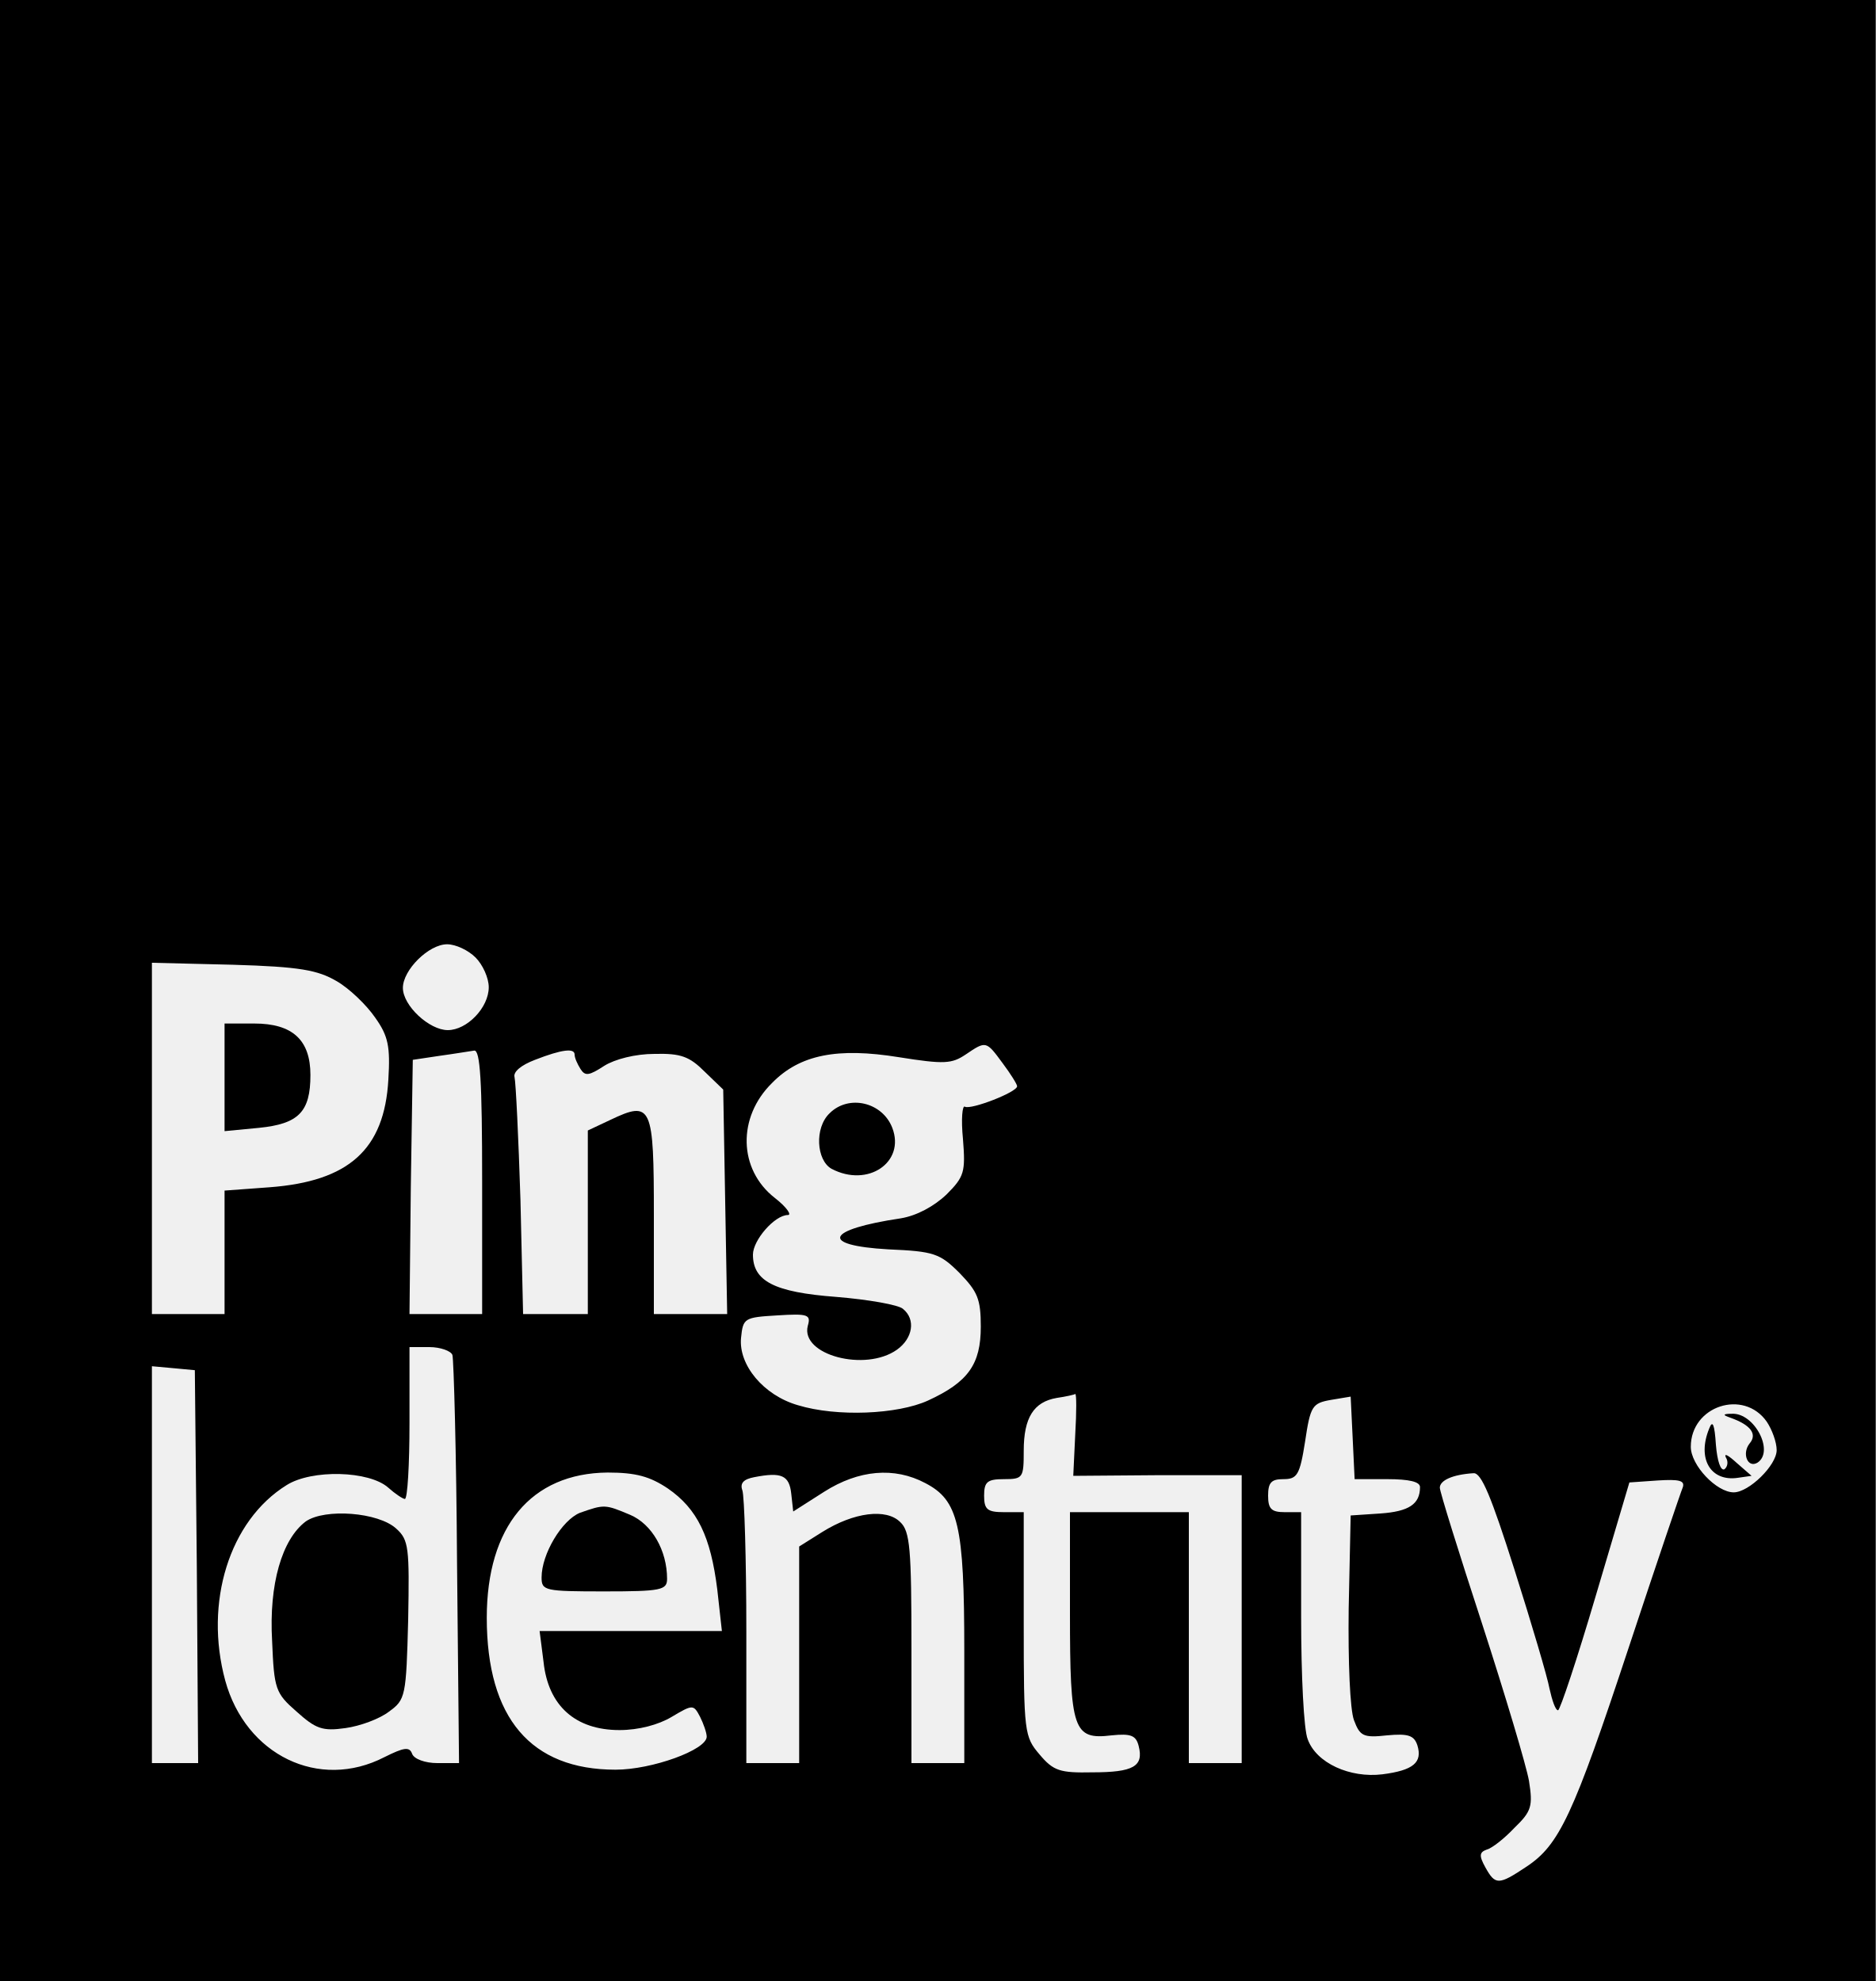
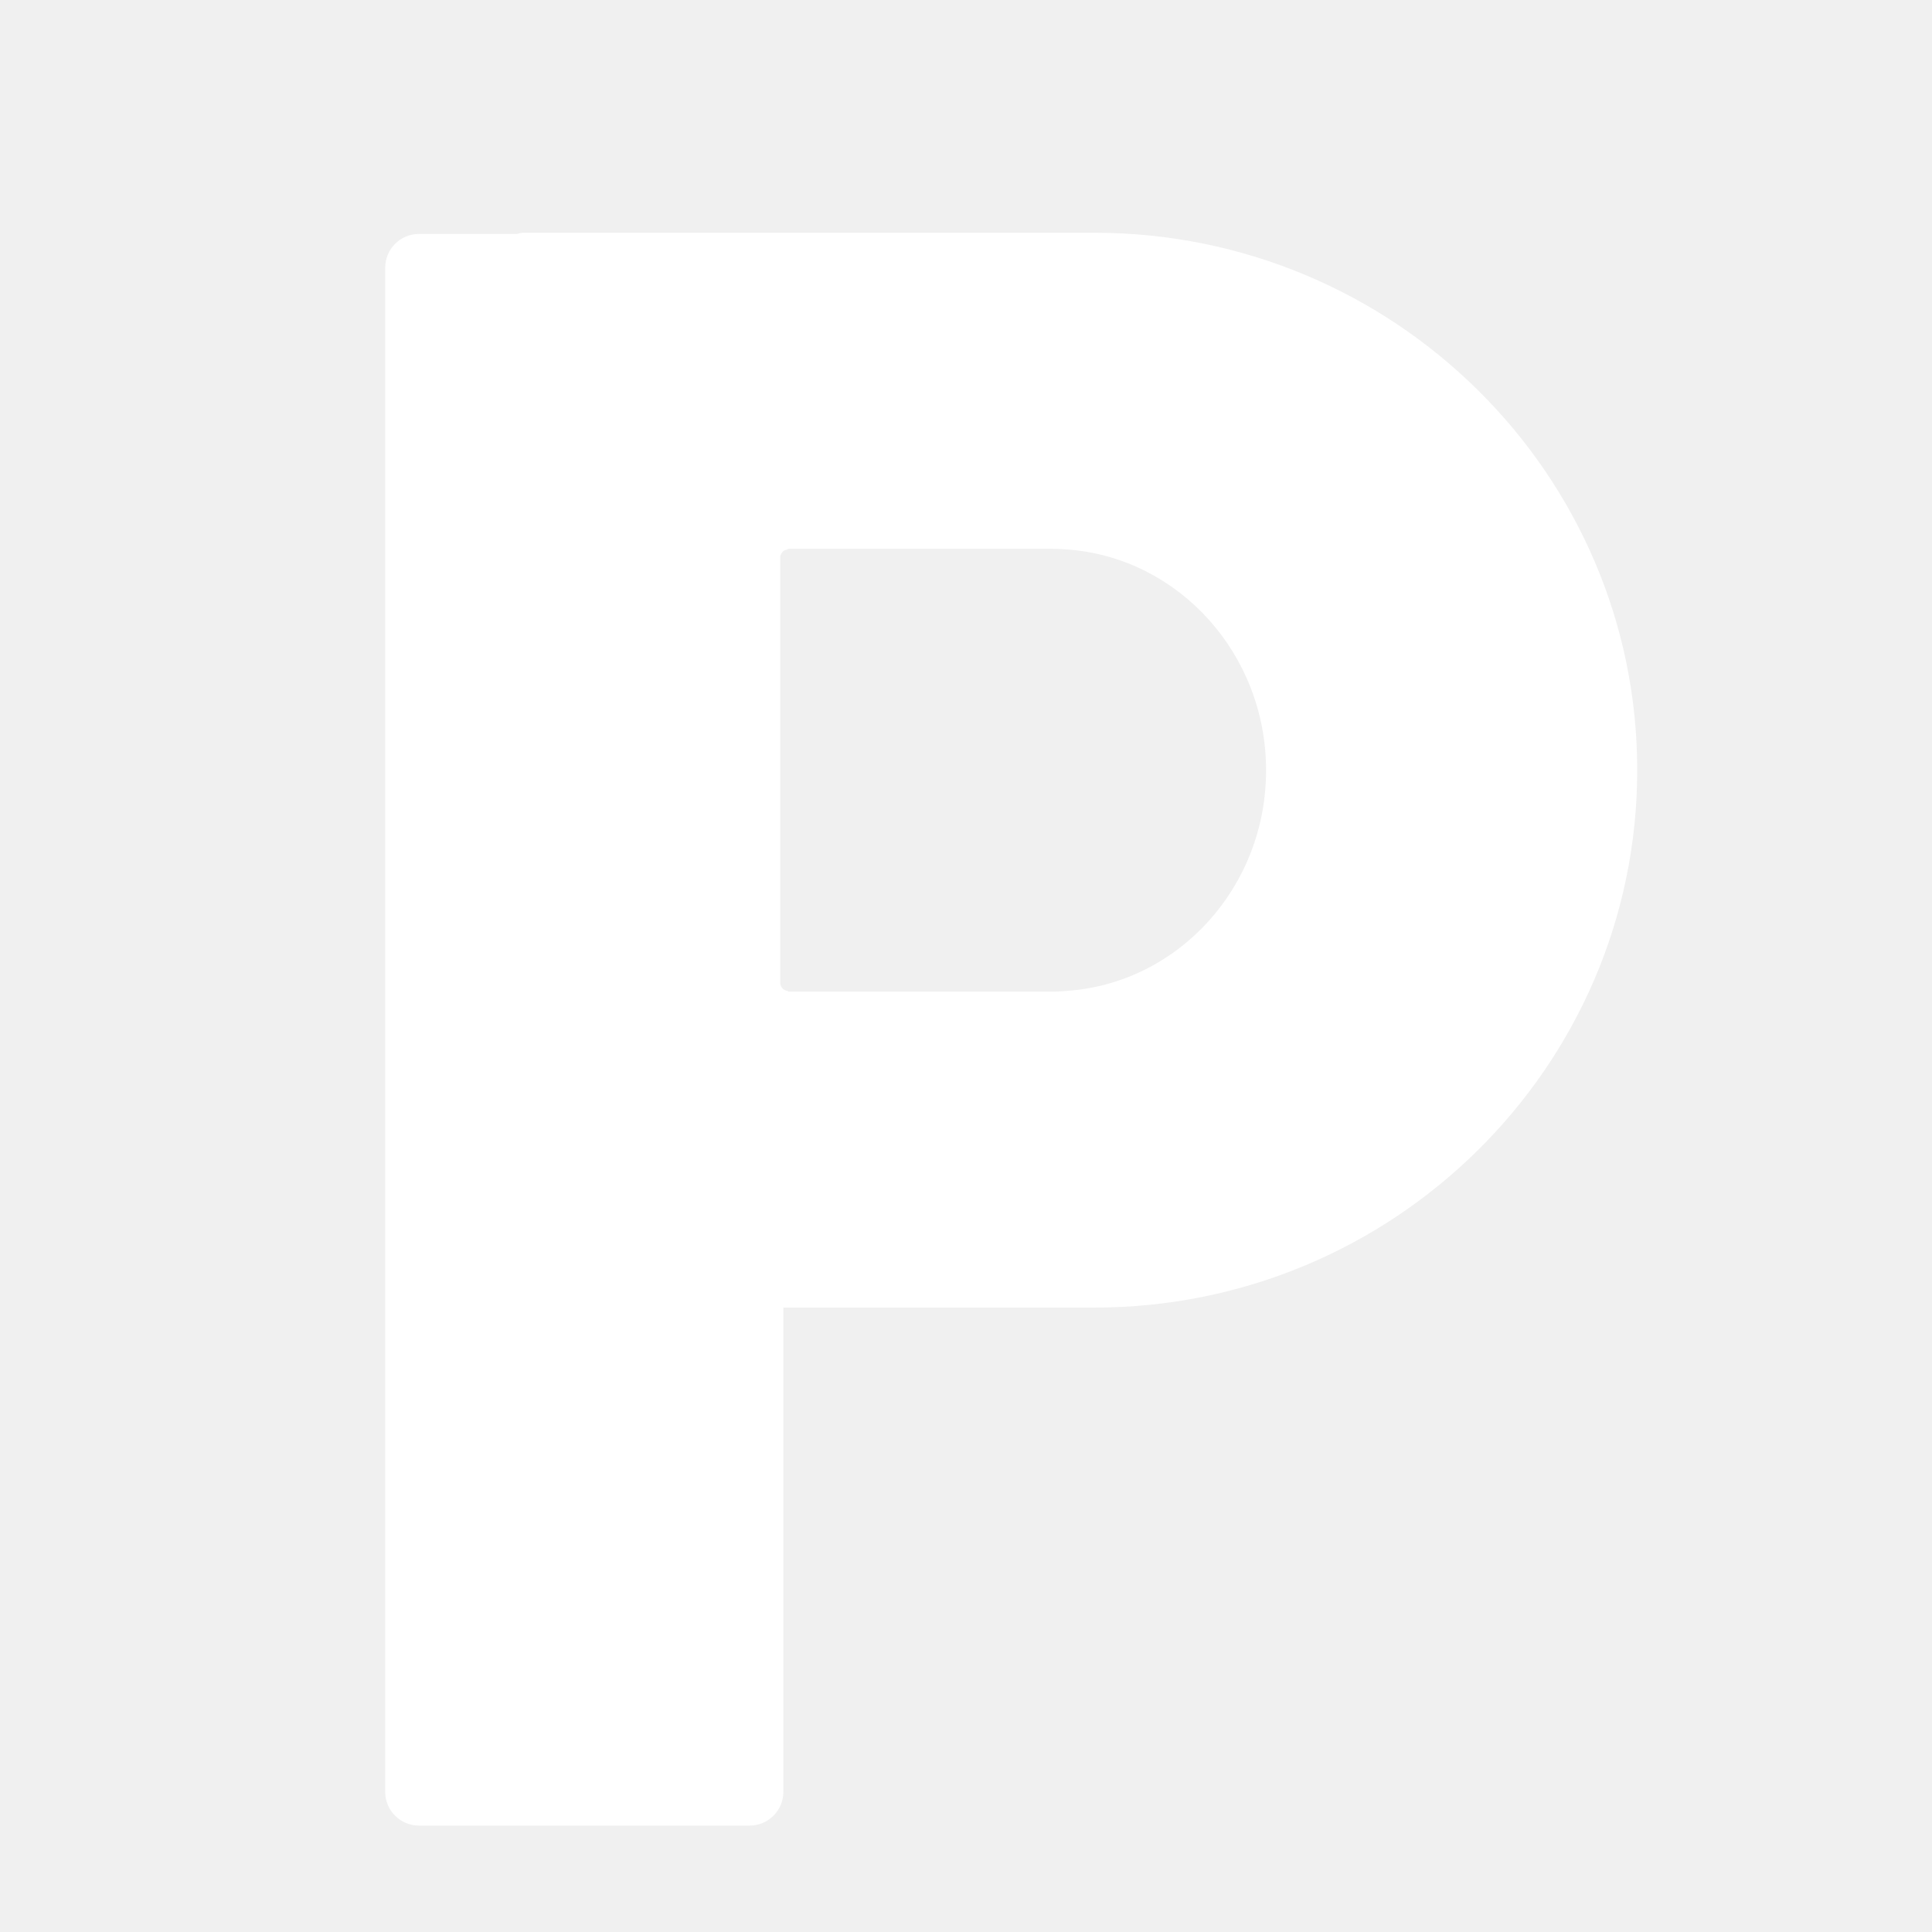
- <svg xmlns="http://www.w3.org/2000/svg" version="1.0" width="284pt" height="300pt" viewBox="0 0 284 300" preserveAspectRatio="xMidYMid meet">
-   <g transform="translate(0,300) scale(0.1,-0.1)" stroke="none">
-     <path d="M0 1500 l0 -1500 1420 0 1420 0 0 1500 0 1500 -1420 0 -1420 0 0 -1500z m720 50 c11 -11 20 -31 20 -45 0 -31 -33 -65 -62 -65 -28 0 -68 37 -68 64 0 27 39 66 67 66 13 0 32 -9 43 -20z m-210 -36 c19 -11 45 -36 58 -55 20 -28 23 -44 20 -94 -6 -106 -60 -154 -180 -163 l-68 -5 0 -93 0 -94 -55 0 -55 0 0 266 0 266 123 -3 c101 -3 128 -8 157 -25z m1008 -124 c12 -16 22 -32 22 -35 0 -9 -70 -36 -79 -31 -4 3 -6 -19 -3 -49 4 -50 2 -57 -25 -84 -19 -18 -45 -32 -69 -36 -114 -17 -124 -41 -19 -47 69 -3 78 -6 108 -36 27 -28 32 -39 32 -81 0 -57 -19 -84 -80 -112 -46 -21 -138 -25 -197 -7 -52 15 -90 61 -86 102 3 30 5 31 55 34 47 3 51 1 46 -16 -11 -44 87 -70 135 -36 24 17 29 46 9 62 -7 6 -52 14 -101 18 -94 7 -126 24 -126 64 0 22 33 60 53 60 6 0 -2 12 -20 26 -55 43 -57 122 -4 174 42 43 99 54 192 39 69 -11 80 -10 101 4 31 21 31 21 56 -13z m-788 -180 l0 -200 -55 0 -55 0 2 193 3 192 40 6 c22 3 46 7 53 8 9 1 12 -45 12 -199z m140 193 c0 -5 4 -14 9 -22 7 -11 13 -10 36 5 16 10 47 18 76 18 40 1 53 -4 76 -27 l28 -27 3 -170 3 -170 -55 0 -56 0 0 149 c0 167 -3 175 -66 145 l-34 -16 0 -139 0 -139 -49 0 -49 0 -4 173 c-3 94 -7 178 -9 186 -2 8 10 18 31 26 41 16 60 18 60 8z m-185 -455 c2 -7 6 -149 7 -316 l3 -302 -33 0 c-18 0 -35 6 -38 14 -4 11 -12 10 -42 -5 -99 -51 -210 3 -241 116 -32 118 6 242 93 296 38 24 125 22 154 -4 10 -9 22 -17 25 -17 4 0 7 52 7 115 l0 115 30 0 c17 0 33 -6 35 -12z m-387 -320 l2 -298 -35 0 -35 0 0 301 0 300 33 -3 32 -3 3 -297z m1330 200 l-3 -63 128 1 127 0 0 -218 0 -218 -40 0 -40 0 0 190 0 190 -90 0 -90 0 0 -153 c0 -177 5 -192 63 -185 29 3 37 0 41 -16 8 -31 -8 -40 -70 -40 -49 -1 -59 2 -80 27 -23 27 -24 33 -24 198 l0 169 -30 0 c-25 0 -30 4 -30 25 0 21 5 25 30 25 29 0 30 2 30 43 0 50 15 74 50 80 14 2 27 5 28 6 2 0 2 -27 0 -61z m472 -68 c34 0 50 -4 50 -12 0 -26 -17 -37 -60 -40 l-45 -3 -3 -141 c-1 -81 2 -153 8 -169 9 -24 14 -27 50 -23 32 3 41 0 46 -15 8 -26 -6 -38 -53 -44 -49 -6 -100 17 -113 53 -6 14 -10 97 -10 185 l0 159 -25 0 c-20 0 -25 5 -25 25 0 20 5 25 23 25 21 0 25 6 33 57 8 54 11 58 39 63 l30 5 3 -62 3 -63 49 0z m575 87 c8 -12 15 -31 15 -43 0 -23 -42 -64 -65 -64 -26 0 -65 41 -65 69 0 62 80 88 115 38z m-1664 -101 c45 -31 65 -73 75 -153 l7 -63 -138 0 -138 0 6 -47 c7 -66 48 -103 115 -103 29 0 59 8 79 20 32 19 33 19 43 0 5 -10 10 -24 10 -30 0 -20 -83 -50 -138 -50 -128 0 -195 78 -195 230 0 138 67 219 183 220 43 0 64 -6 91 -24z m187 -8 l3 -27 47 30 c52 33 106 38 153 13 50 -26 59 -63 59 -254 l0 -170 -40 0 -40 0 0 174 c0 150 -2 177 -17 191 -21 21 -70 15 -118 -15 l-35 -22 0 -164 0 -164 -40 0 -40 0 0 199 c0 110 -3 206 -6 214 -4 11 2 17 18 20 41 8 53 3 56 -25z m1095 -115 c26 -82 50 -163 53 -180 4 -18 9 -33 13 -33 3 0 29 78 57 173 l51 172 43 3 c32 2 41 0 38 -10 -3 -7 -40 -116 -82 -243 -84 -254 -105 -299 -155 -332 -42 -28 -47 -28 -62 -1 -10 18 -9 23 2 27 8 2 27 17 42 33 26 25 28 33 22 71 -4 23 -36 130 -71 238 -35 107 -64 200 -64 206 0 11 19 20 51 22 12 1 27 -36 62 -146z" />
-     <path d="M340 1369 l0 -82 52 5 c60 6 78 24 78 80 0 53 -27 78 -85 78 l-45 0 0 -81z" />
-     <path d="M1256 1314 c-23 -22 -20 -71 3 -84 55 -29 112 10 92 62 -15 39 -66 51 -95 22z" />
-     <path d="M463 696 c-36 -27 -56 -95 -51 -181 3 -73 5 -79 37 -107 29 -26 39 -30 74 -25 22 3 52 14 66 25 25 18 26 23 29 139 2 109 1 121 -18 138 -27 25 -108 31 -137 11z" />
-     <path d="M2620 853 c31 -11 41 -25 29 -39 -12 -15 -3 -38 12 -29 26 17 -5 76 -39 74 -14 0 -14 -2 -2 -6z" />
-     <path d="M2588 837 c-19 -46 2 -81 43 -75 l21 3 -23 20 c-12 11 -19 15 -16 8 4 -6 3 -14 -2 -18 -6 -3 -11 13 -13 37 -2 31 -5 38 -10 25z" />
-     <path d="M878 709 c-27 -11 -58 -62 -58 -98 0 -20 5 -21 95 -21 86 0 95 2 95 19 0 43 -23 83 -56 97 -38 16 -39 16 -76 3z" />
-   </g>
+ <svg xmlns="http://www.w3.org/2000/svg" width="800px" height="800px" viewBox="0 0 128 128" aria-hidden="true" role="img" class="iconify iconify--noto" preserveAspectRatio="xMidYMid meet">
+   <path d="M72.51 15.42H34.65c-.15 0-.28.06-.42.08h-6.47c-1.24 0-2.24 1-2.24 2.24v100.97c0 1.24 1 2.24 2.24 2.24h21.9c1.24 0 2.24-1 2.24-2.24V86.63h20.61c19.83 0 35.96-15.97 35.96-35.6c.01-19.63-16.13-35.61-35.96-35.61zm-1.72 50.22c-.35.03-.7.06-1.06.06H52.28c-.05 0-.09-.04-.14-.06a.513.513 0 0 1-.24-.1a.577.577 0 0 1-.21-.43V36.94c0-.18.09-.32.21-.43c.06-.06.14-.07.22-.09c.06-.02.09-.06.15-.06h17.45c.4 0 .8.03 1.19.06c7.25.63 12.97 6.94 12.97 14.61c.01 7.71-5.77 14.05-13.09 14.61z" fill="#fff" />
</svg>
